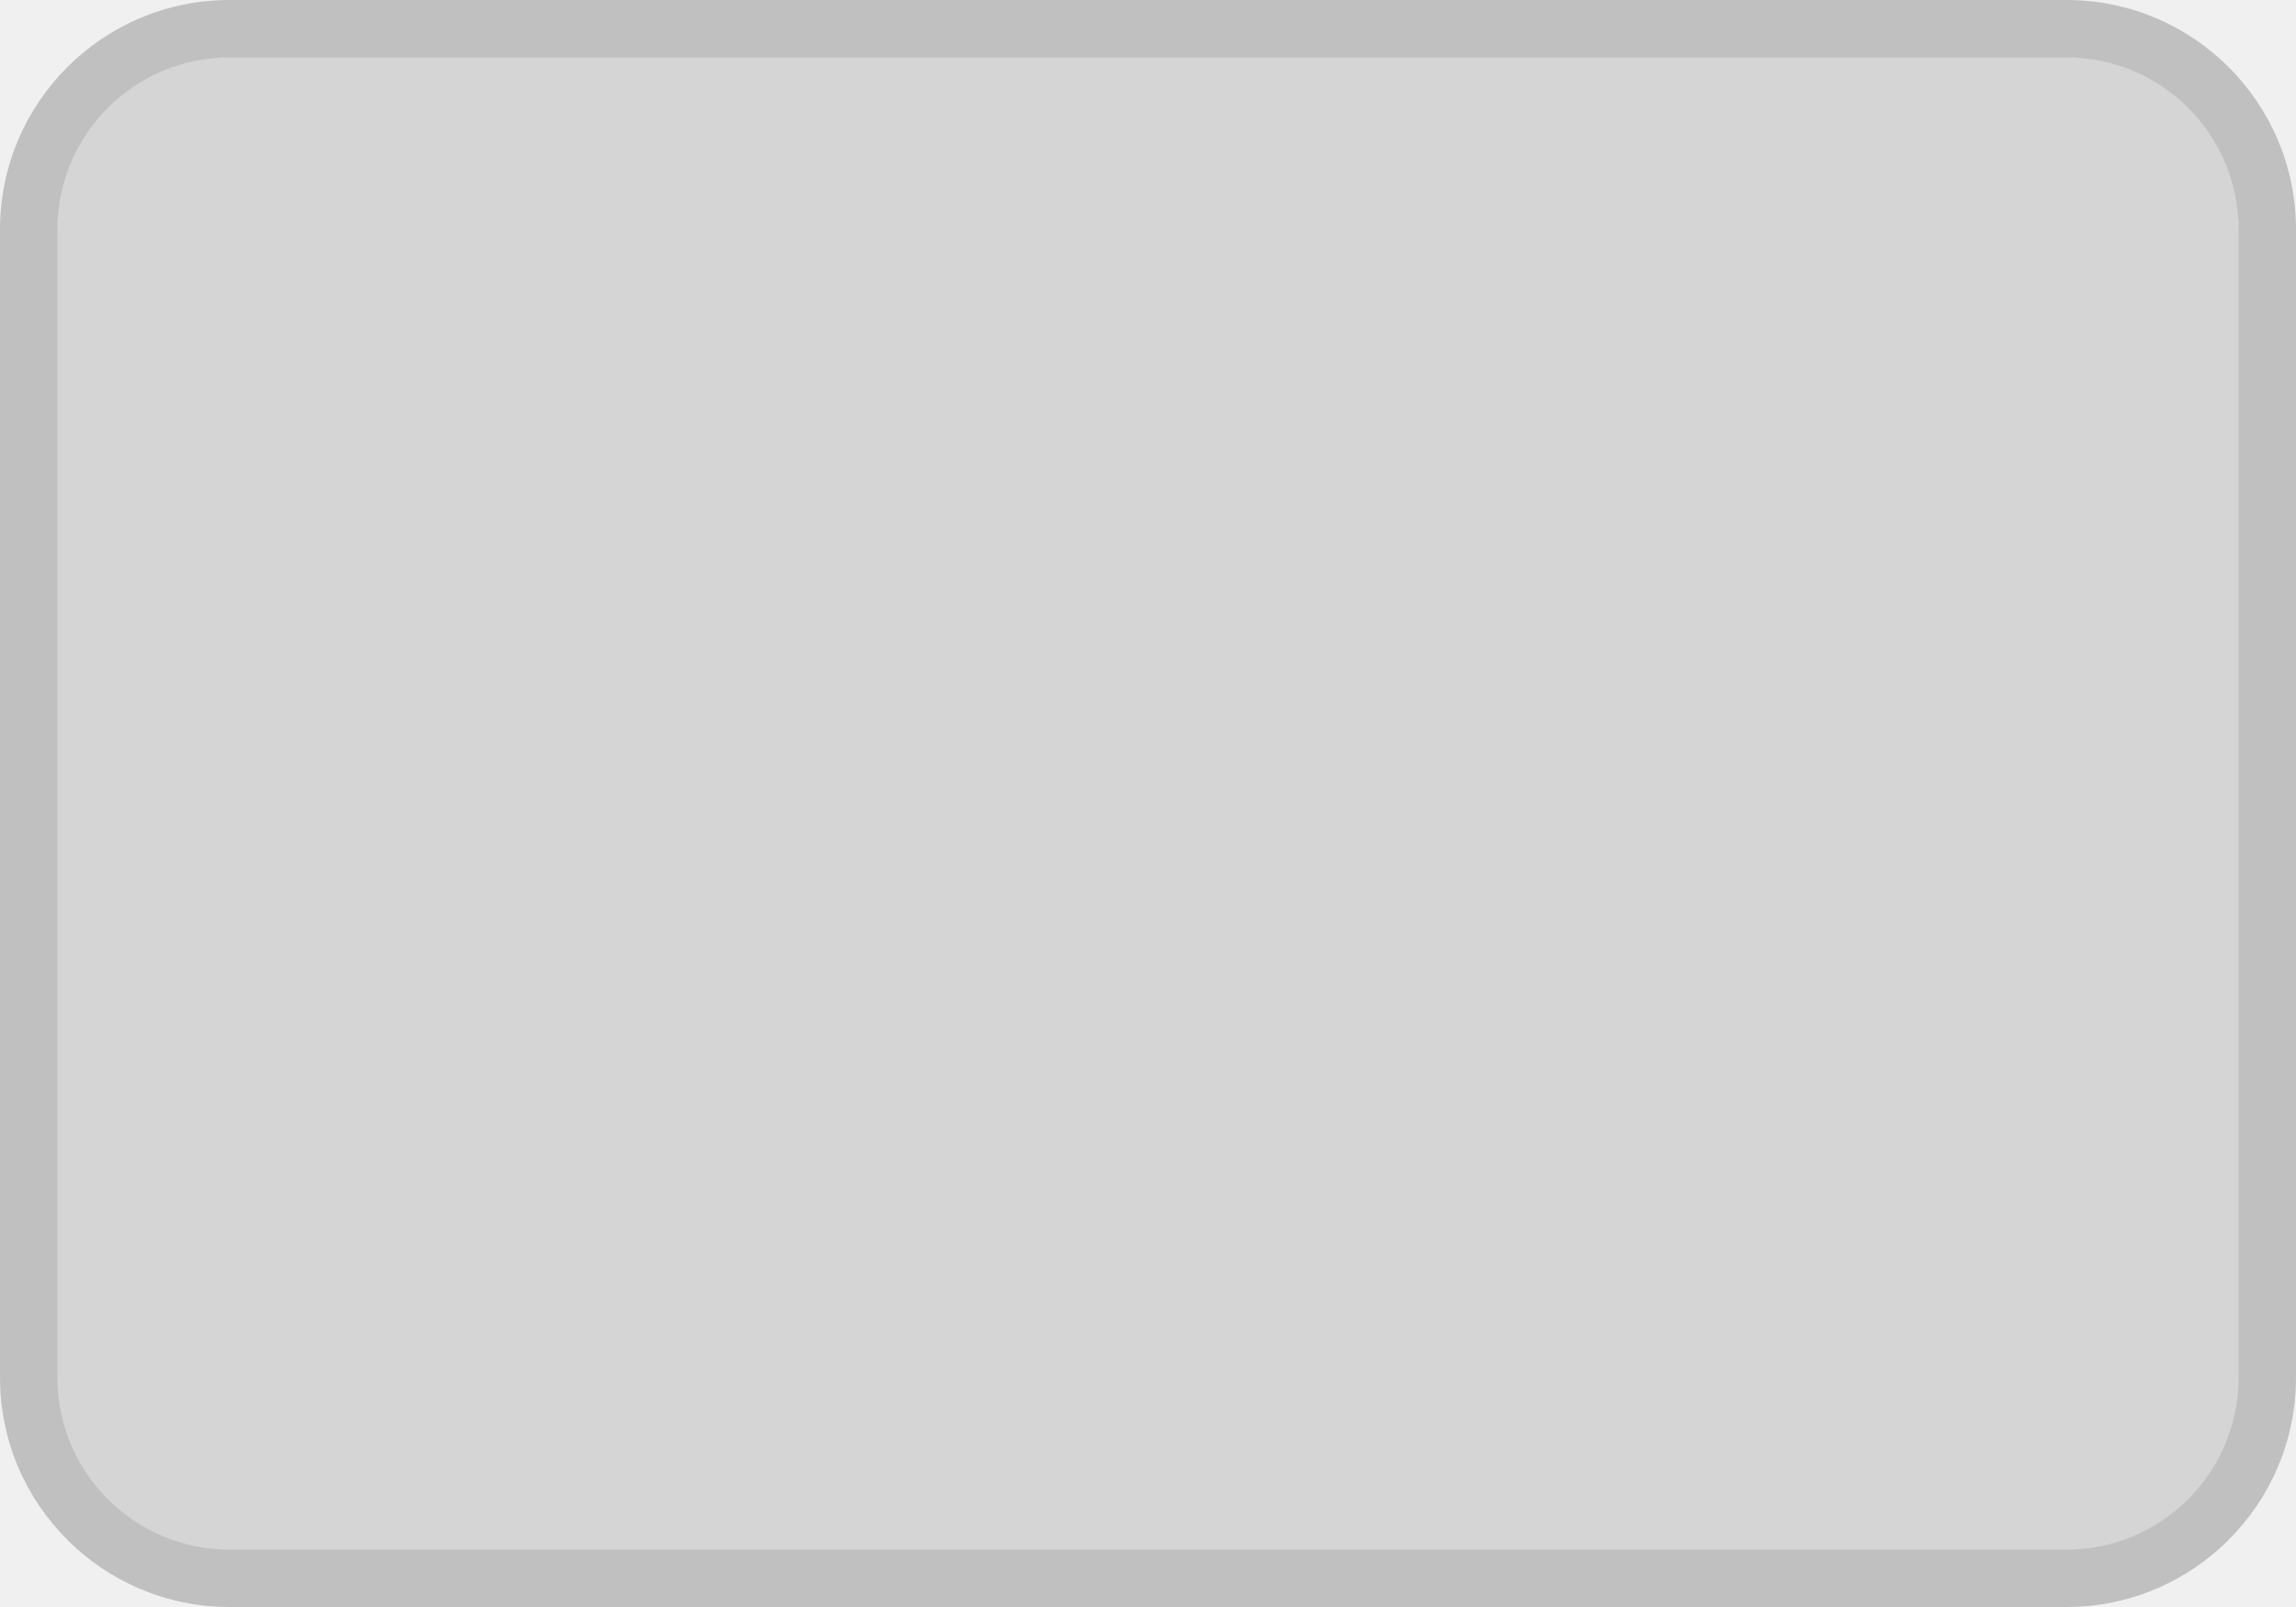
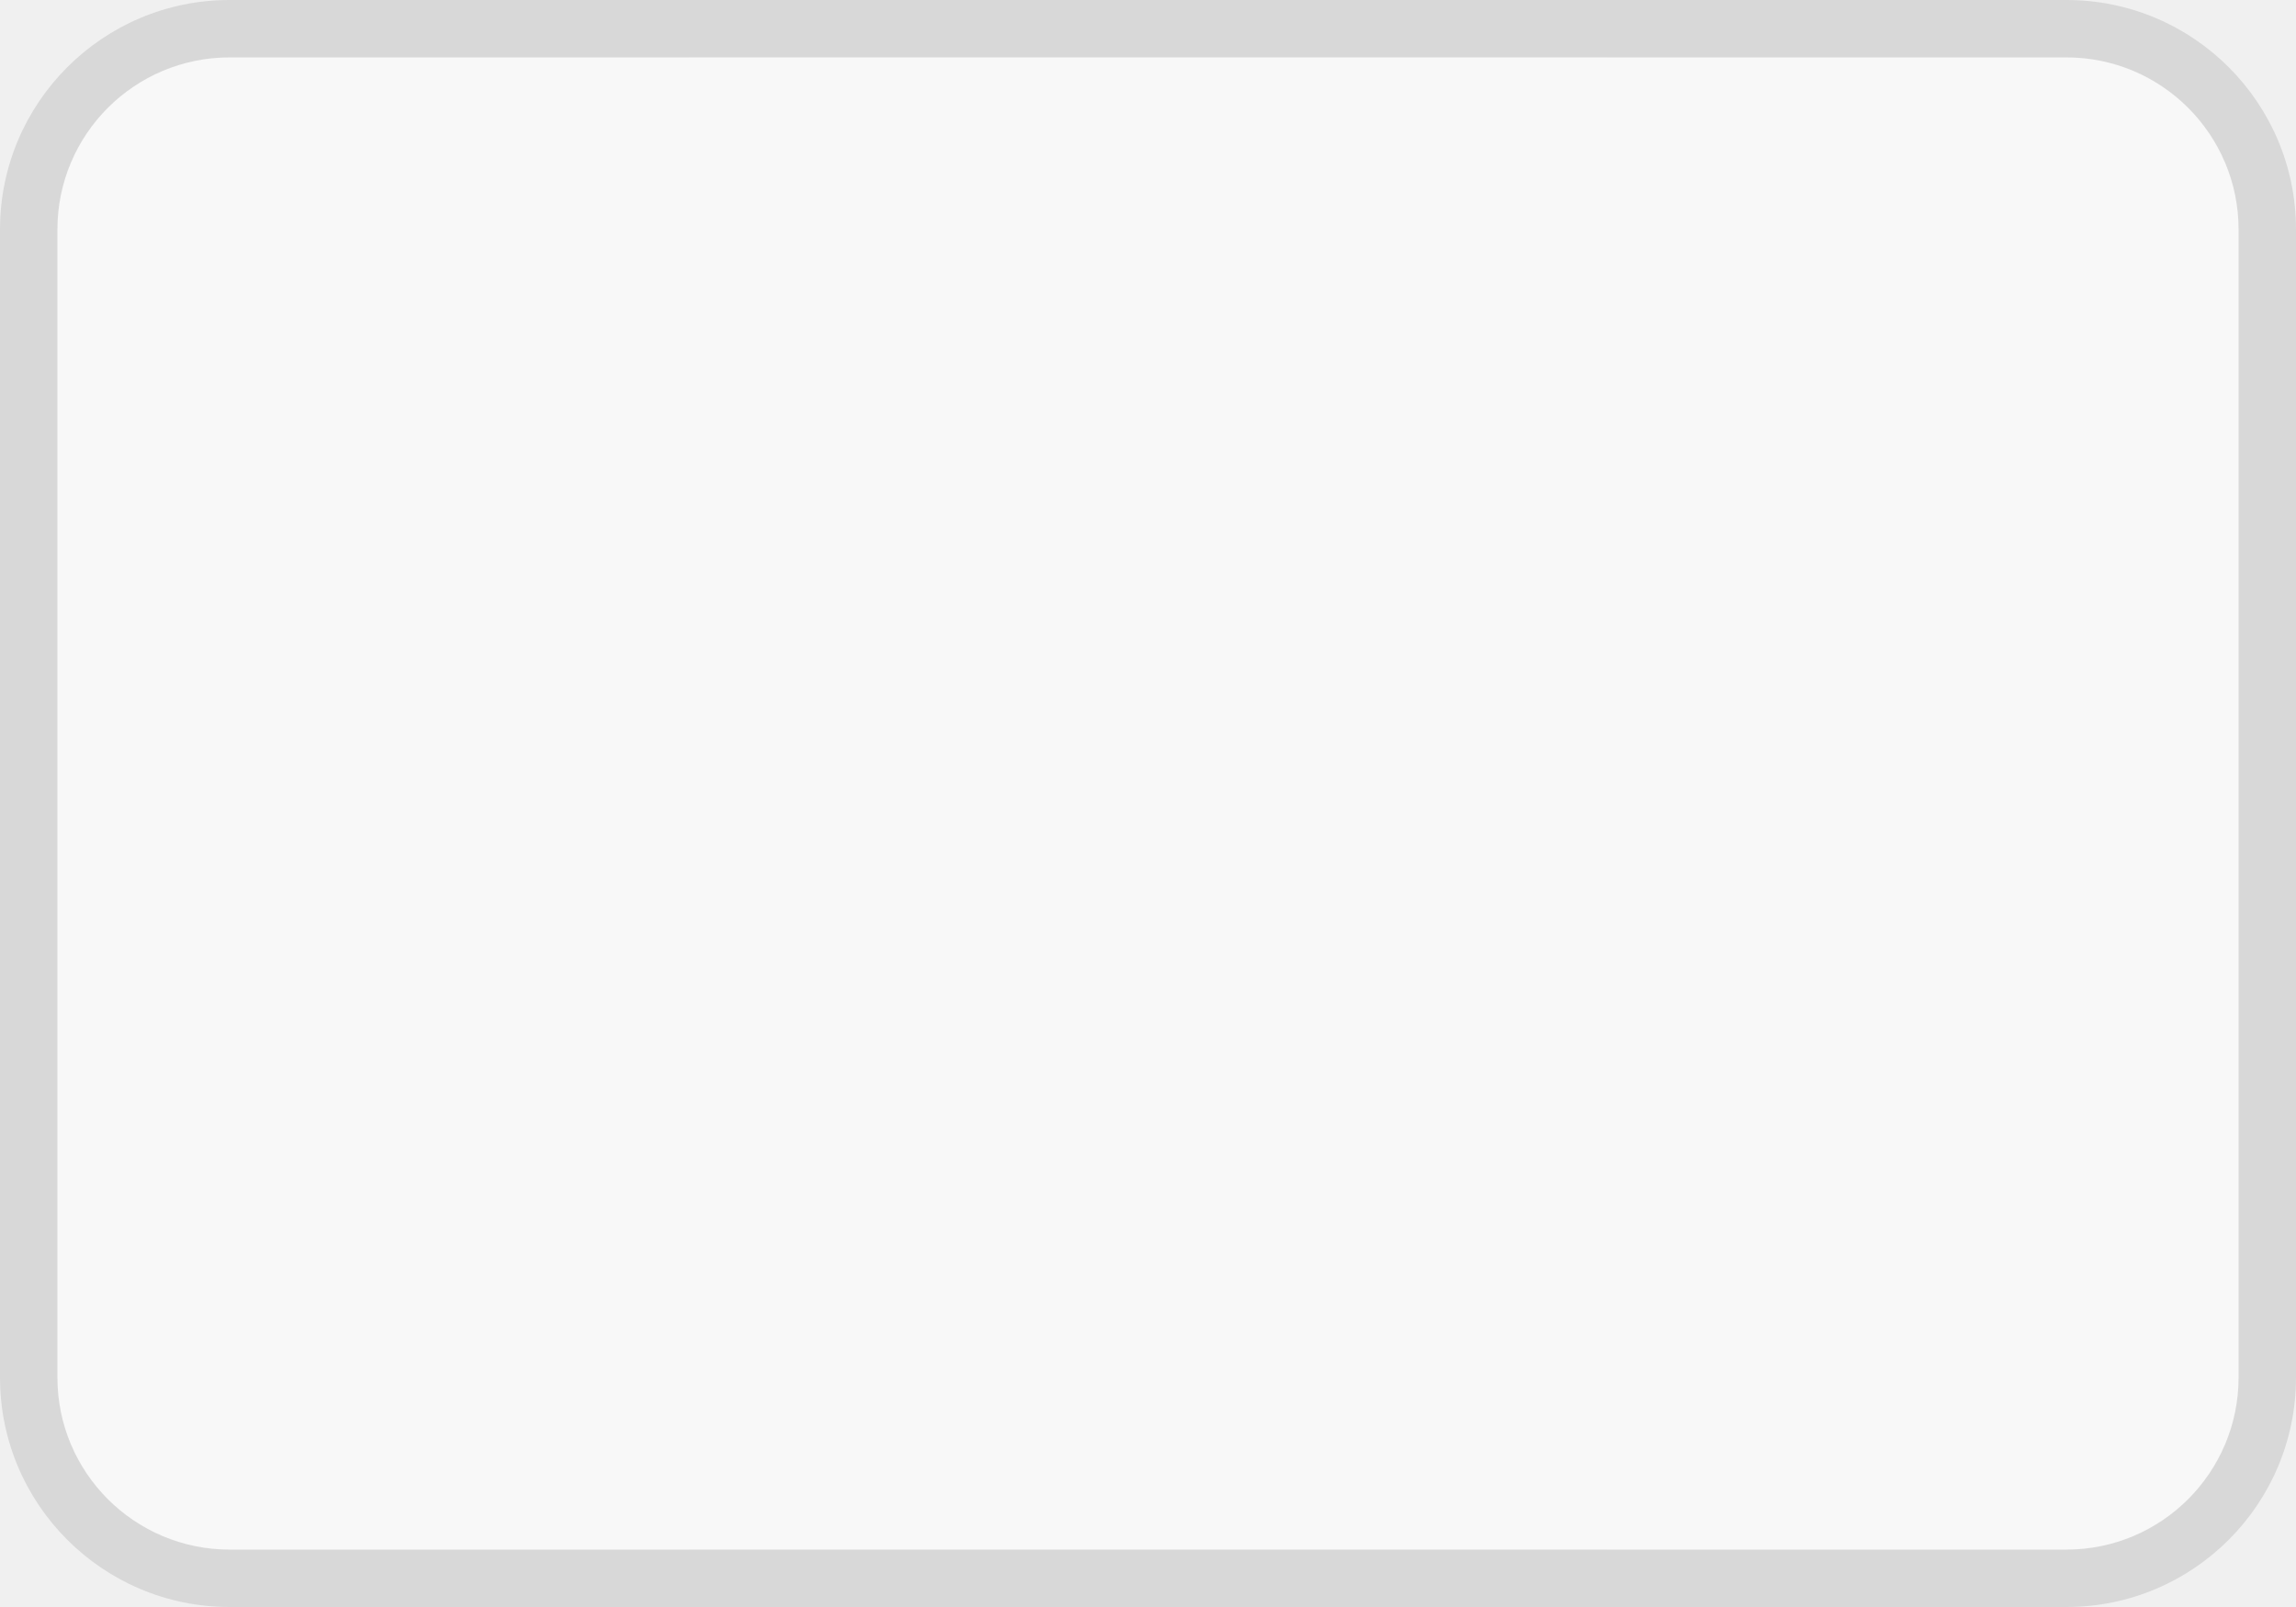
<svg xmlns="http://www.w3.org/2000/svg" viewBox="0 0 40 28">
  <defs>
    <style type="text/css">
-       .Background { fill: #CCCCCC; fill-opacity: 0.75 }
+       .Background { fill: white; fill-opacity: 0.5 }
      .Border { fill: #303030; fill-opacity: 0.125 }
    </style>
  </defs>
  <g id="base-topleft">
-     <path class="Background" d="m 0,4 a 4,4 0 0 1 4,-4 h 8 v 6 h -12 z" />
-     <path class="Border" d="m 0,4 a 4,4, 0 0 1 4,-4 h 8 v 1 h -8 a 3,3 0 0 0 -3,3 v 2 h -1 z" />
+     <path class="Background" d="m 4,1 a 3,3 0 0 0 -3,3 v 2 h 11 v -5" />
+     <path class="Border" d="m 0,4 a 4,4, 0 0 1 4,-4 h 8 v 1 h -8 a 3,3 0 0 0 -3,3 v 2 h -1" />
  </g>
  <g id="base-top" transform="translate(12)">
-     <rect class="Background" width="16" height="6" />
+     <rect class="Background" y="1" width="16" height="5" />
    <rect class="Border" width="16" height="1" />
  </g>
  <g id="base-topright" transform="translate(28)">
-     <path class="Background" d="m 0,0 h 8 a 4,4 0 0 1 4,4 v 2 h -12 z" />
-     <path class="Border" d="m 0,0 h 8 a 4,4 0 0 1 4,4 v 2 h -1 v -2 a 3,3 0 0 0 -3,-3 h -8 z" />
+     <path class="Background" d="m 0,1 v 5 h 11 v -2 a 3,3 0 0 0 -3,-3" />
+     <path class="Border" d="m 0,0 h 8 a 4,4 0 0 1 4,4 v 2 h -1 v -2 a 3,3 0 0 0 -3,-3 h -8" />
  </g>
  <g id="base-left" transform="translate(0,6)">
-     <rect class="Background" width="12" height="16" />
+     <rect class="Background" x="1" width="11" height="16" />
    <rect class="Border" width="1" height="16" />
  </g>
  <rect class="Background" id="base-center" x="12" y="6" width="16" height="16" />
  <g id="base-right" transform="translate(28,6)">
-     <rect class="Background" width="12" height="16" />
+     <rect class="Background" width="11" height="16" />
    <rect class="Border" x="11" width="1" height="16" />
  </g>
  <g id="base-bottomleft" transform="translate(0,22)">
-     <path class="Background" d="m 0,0 h 12 v 6 h -8 a 4,4 0 0 1 -4,-4 z" />
-     <path class="Border" d="m 0,0 h 1 v 2 a 3,3 0 0 0 3,3 h 8 v 1 h -8 a 4,4 0 0 1 -4,-4 z" />
+     <path class="Background" d="m 1,0 v 2 a 3,3 0 0 0 3,3 h 8 v -5" />
+     <path class="Border" d="m 0,0 h 1 v 2 a 3,3 0 0 0 3,3 h 8 v 1 h -8 a 4,4 0 0 1 -4,-4" />
  </g>
  <g id="base-bottom" transform="translate(12,22)">
-     <rect class="Background" width="16" height="6" />
+     <rect class="Background" width="16" height="5" />
    <rect class="Border" y="5" width="16" height="1" />
  </g>
  <g id="base-bottomright" transform="translate(28,22)">
-     <path class="Background" d="m 0,0 h 12 v 2 a 4,4 0 0 1 -4,4 h -8 z" />
+     <path class="Background" d="m 0,0 v 5 h 8 a 3,3 0 0 0 3,-3 v -2" />
    <path class="Border" d="m 0,5 h 8 a 3,3 0 0 0 3,-3 v -2 h 1 v 2 a 4,4 0 0 1 -4,4 h -8 z" />
  </g>
</svg>
